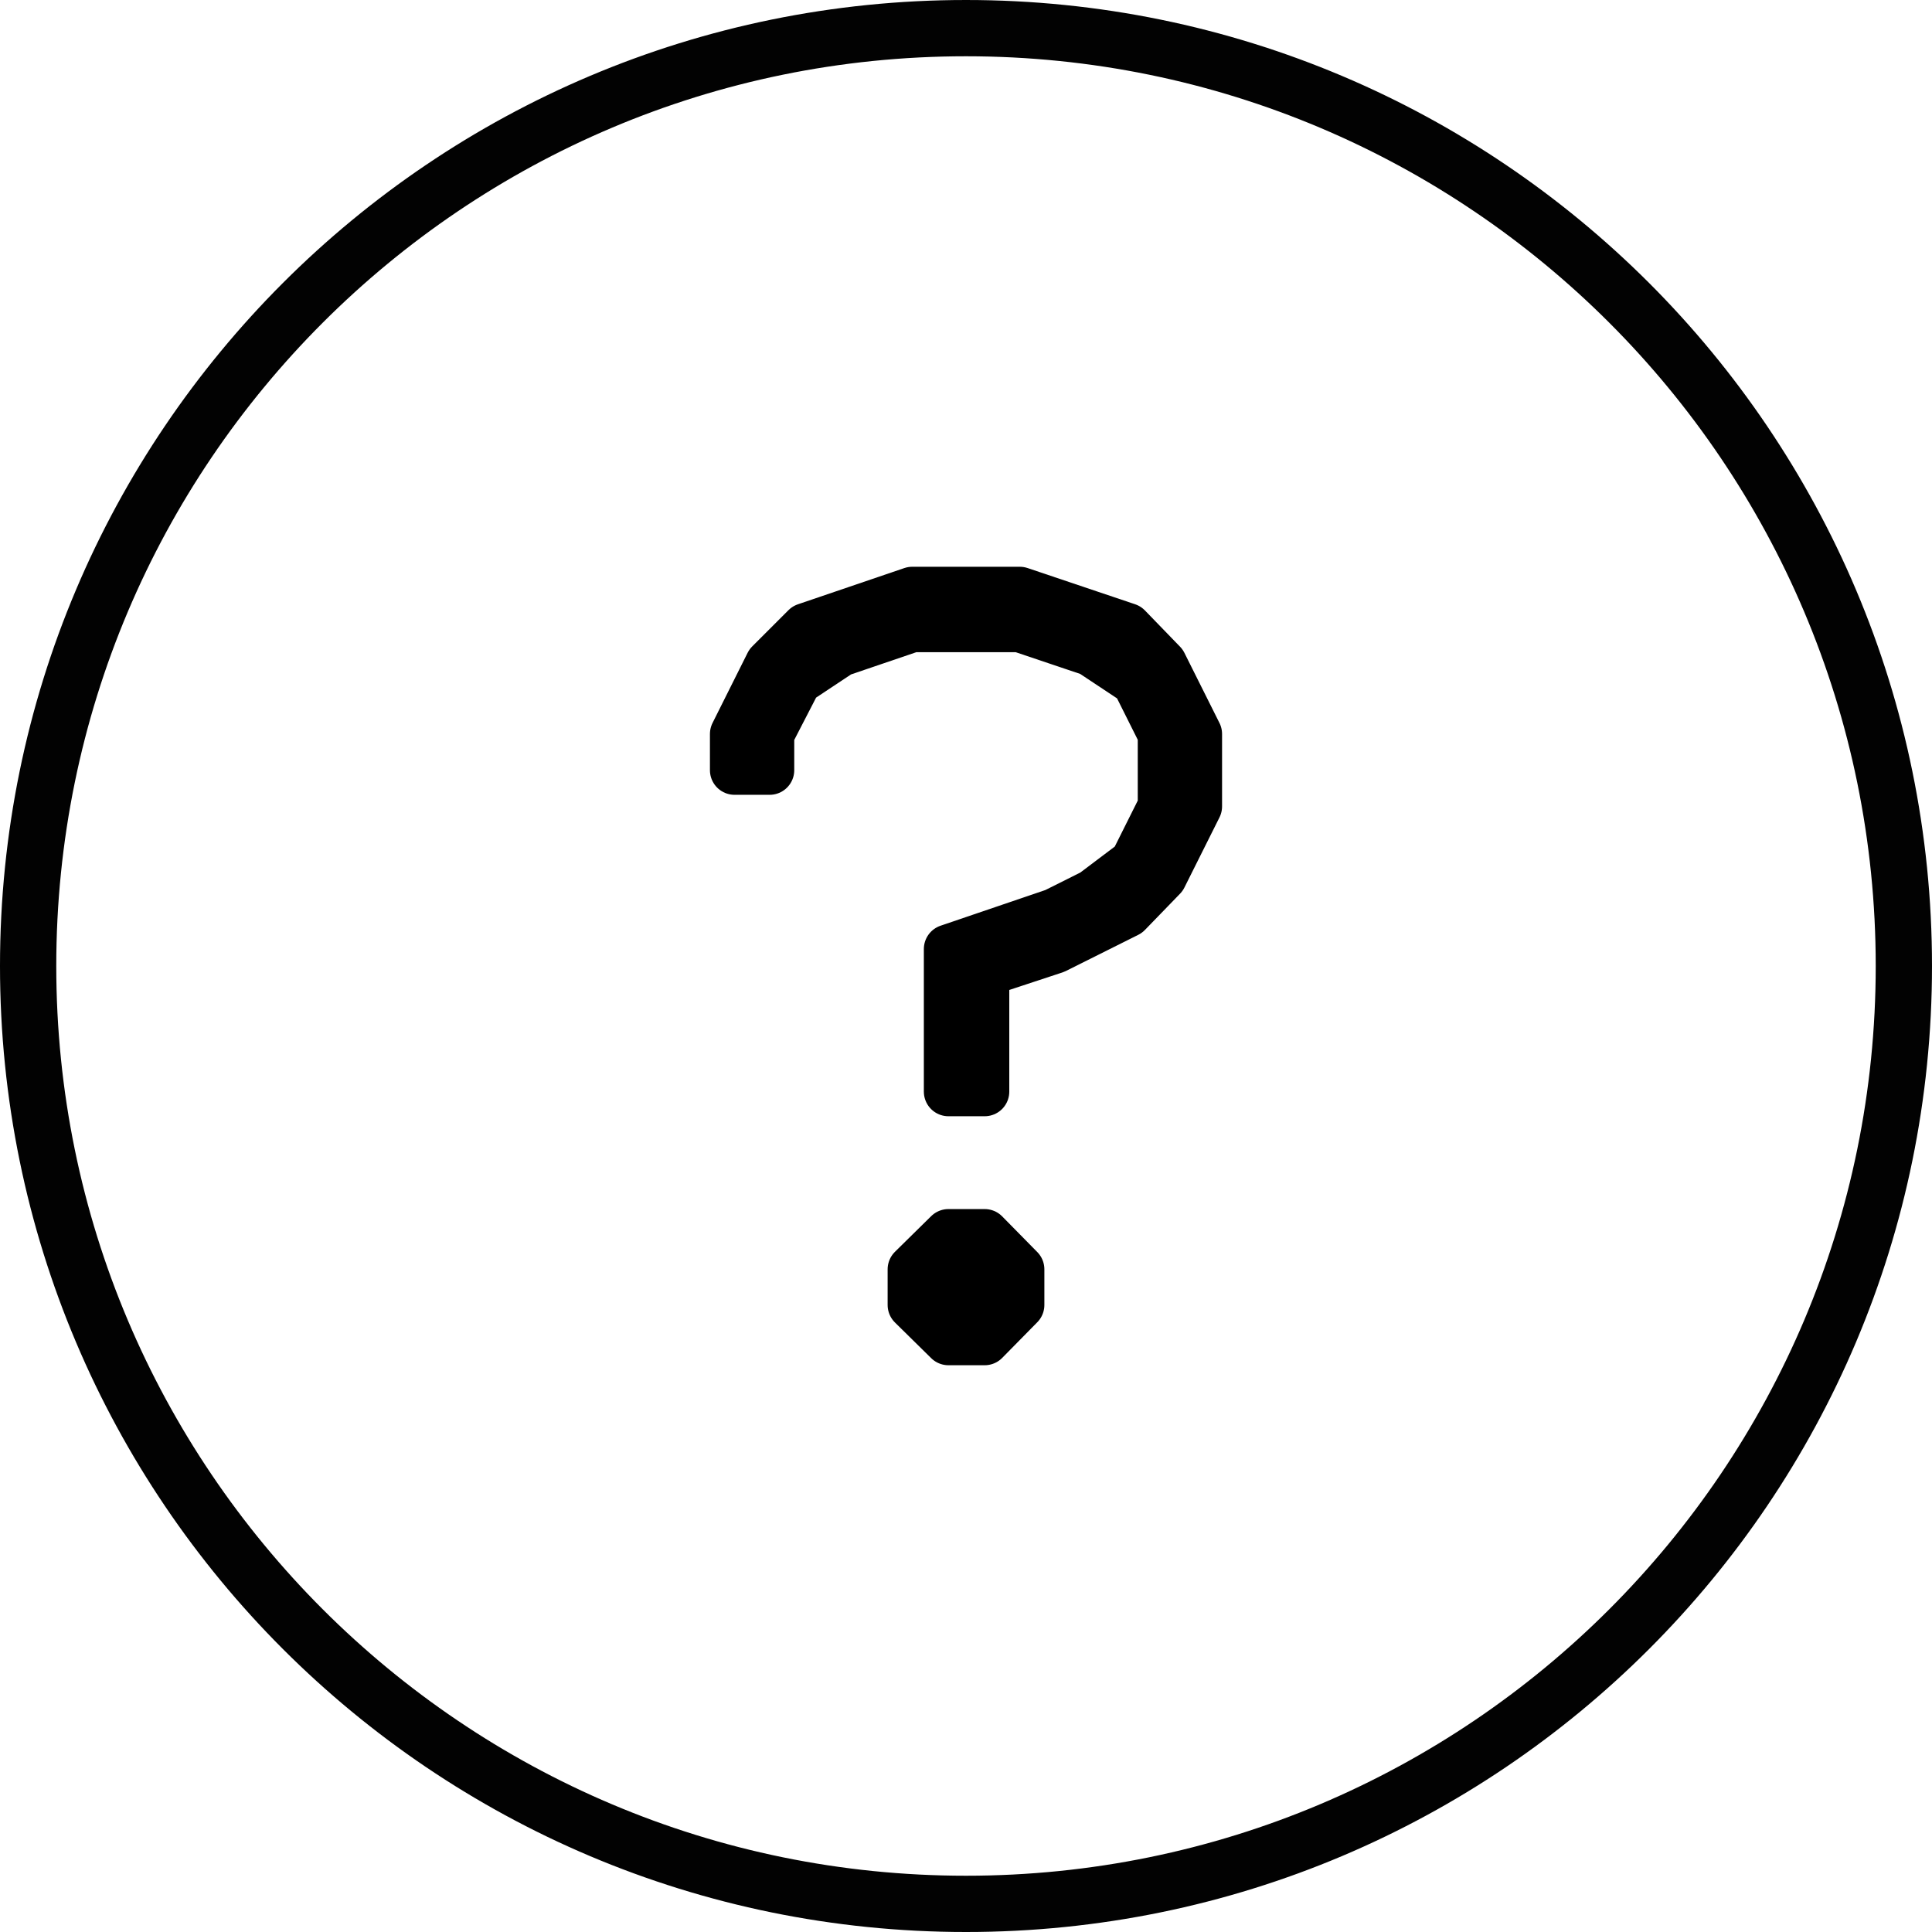
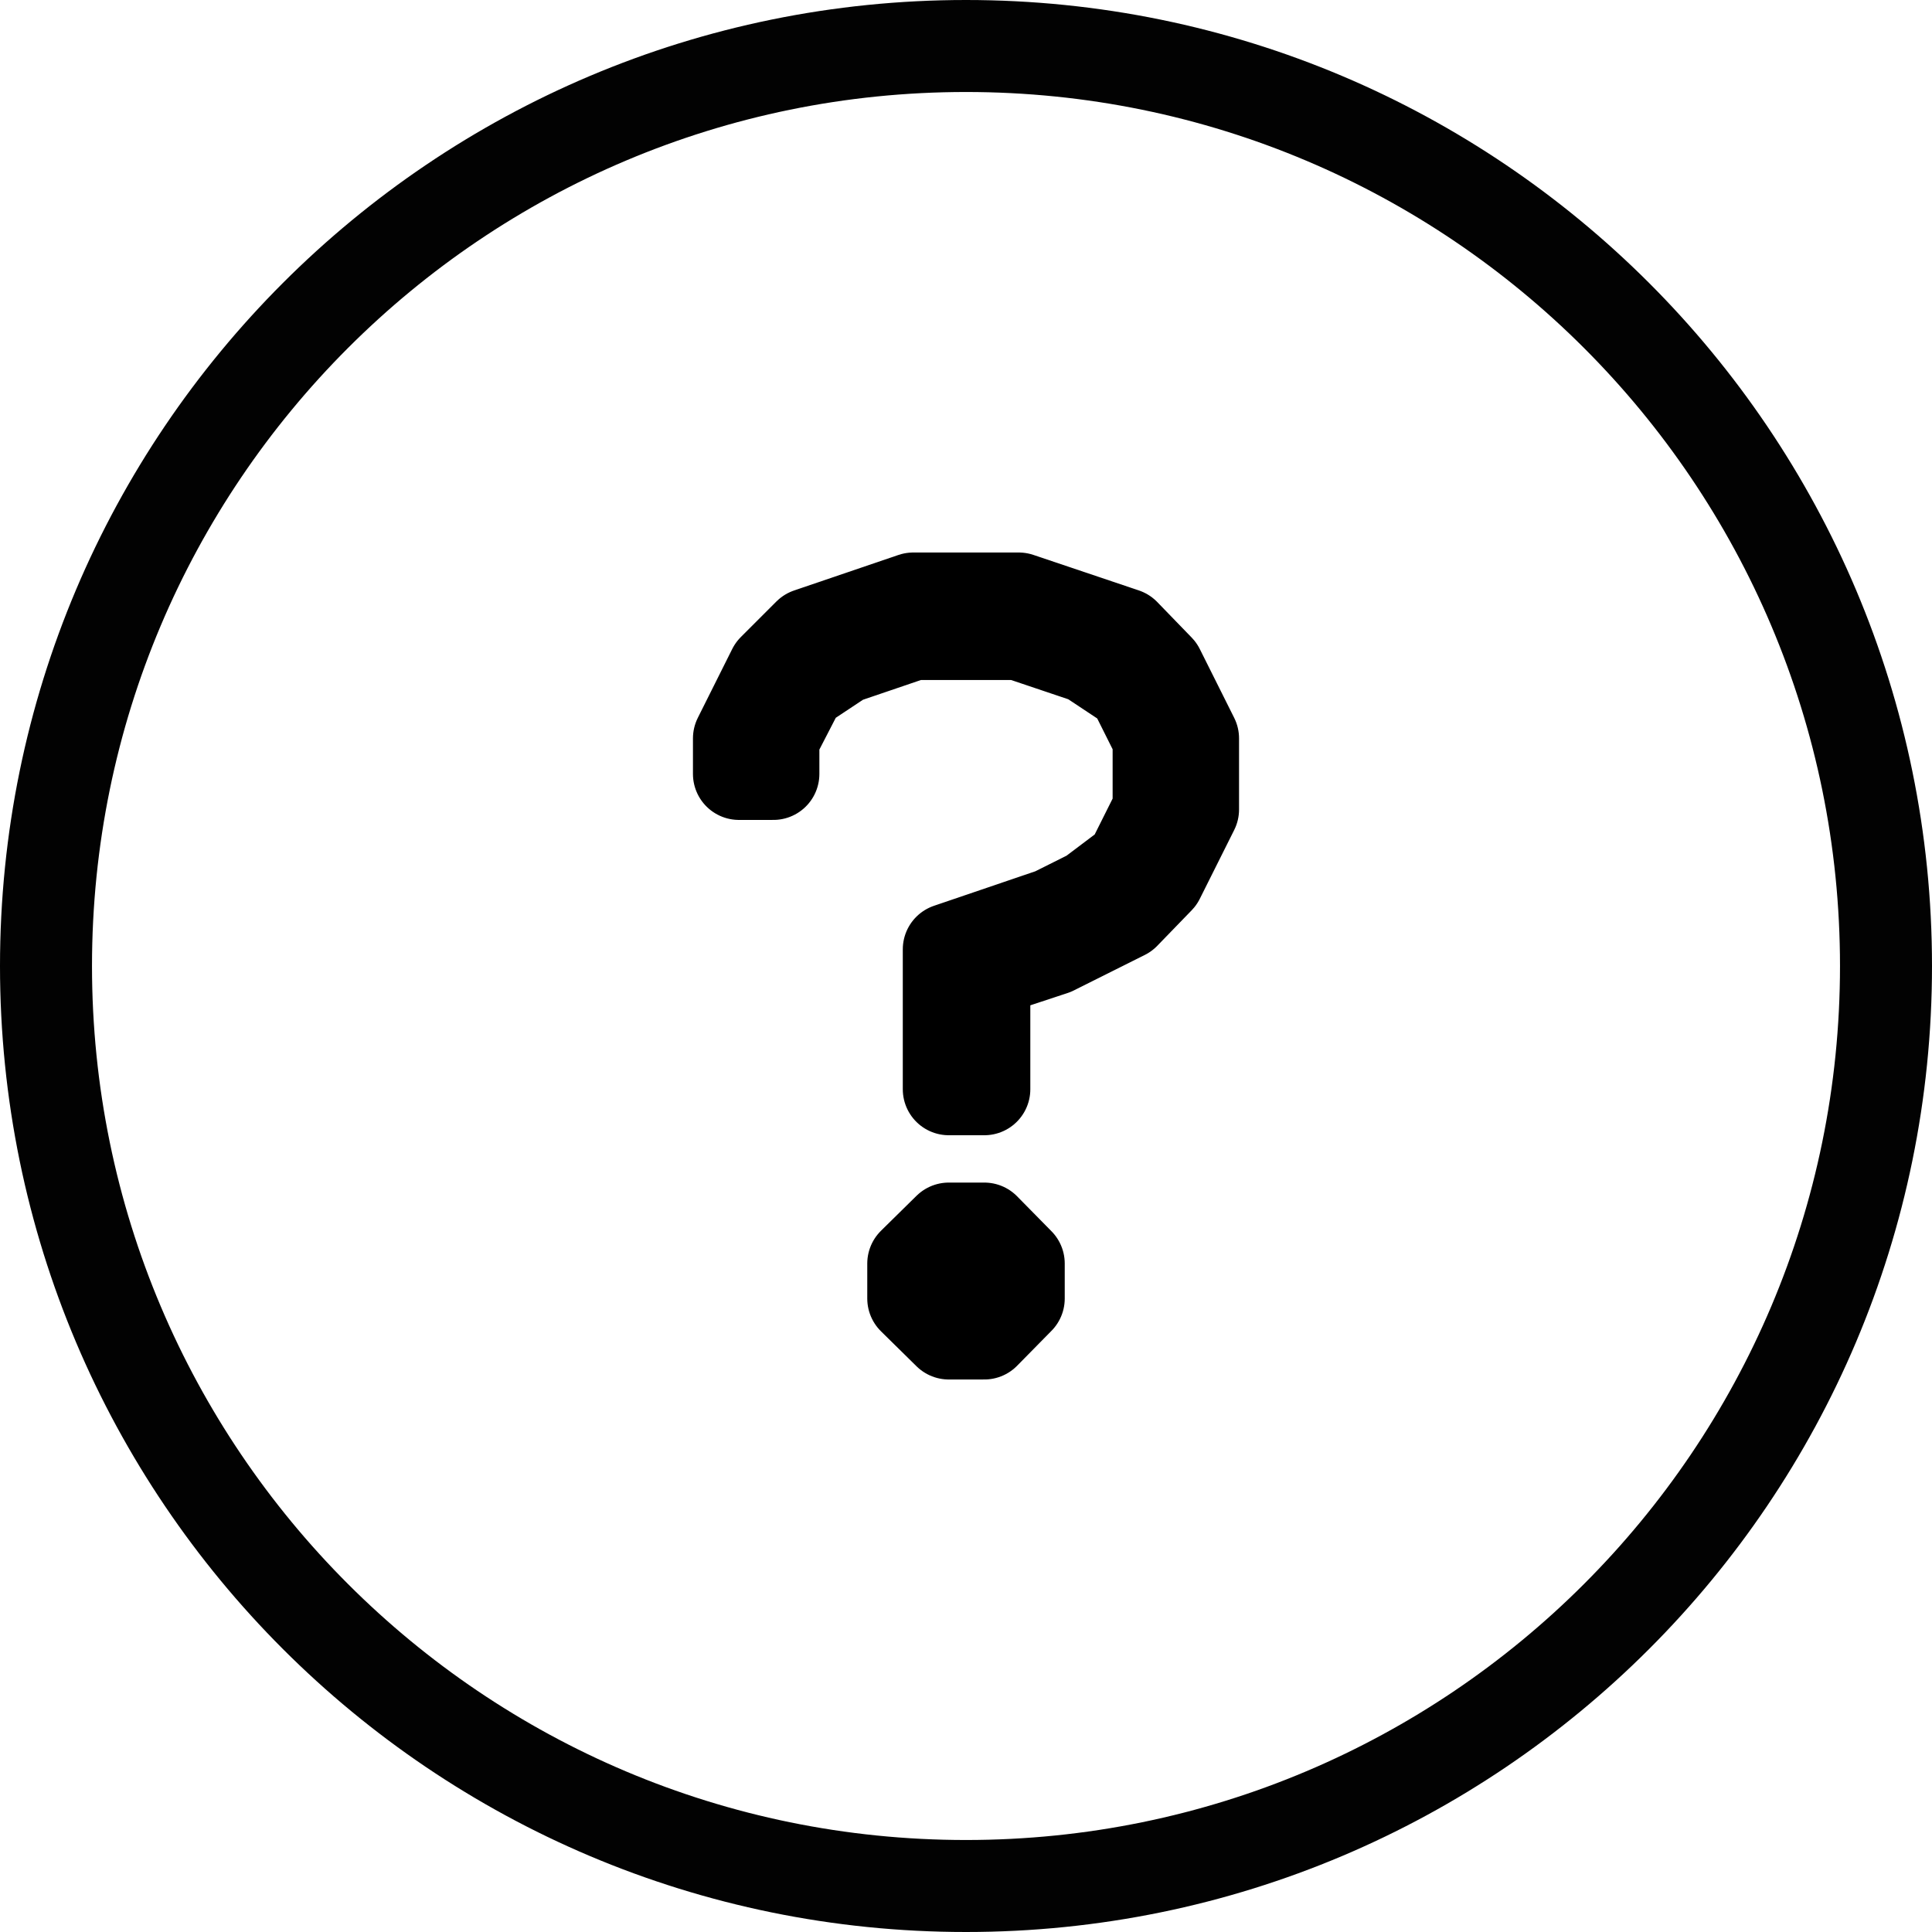
- <svg xmlns="http://www.w3.org/2000/svg" width="10.3mm" height="10.3mm" viewBox="0 0 10.3 10.3" version="1.1" id="svg1" xml:space="preserve">
+ <svg xmlns="http://www.w3.org/2000/svg" width="10.5mm" height="10.5mm" viewBox="0 0 10.5 10.5" version="1.1" id="svg1" xml:space="preserve">
  <defs id="defs1" />
-   <g id="layer1" transform="translate(-19.84546,-89.22356)">
-     <g id="g18" transform="translate(-19.85454,9.52356)">
-       <path d="m 189,504 v 32 l 31,62 32,32 94,32 h 95 l 95,-32 31,-32 31,-62 V 472 L 567,410 536,378 472,346 378,315 M 189,504 h 31 v 32 l 32,62 94,32 h 95 l 95,-32 31,-62 v -64 l -31,-62 -64,-32 -94,-32 m -158,221 95,63 m 157,0 95,-63 m 0,-126 -126,-95 m -63,0 V 220 h 32 V 346 M 378,94.5 346,63 V 31.5 L 378,0 h 32 l 31,31.5 V 63 L 410,94.5 H 378 M 378,63 V 31.5 h 32 V 63 h -32" style="fill:none;stroke:black;stroke-width:0.453in;stroke-linecap:round;stroke-linejoin:round" transform="matrix(0.00603392,0,0,-0.00603392,42.47565,86.84723)" id="path15" />
-       <ellipse style="fill:none;stroke:black;stroke-width:0.3;stroke-linecap:round;stroke-linejoin:round;stroke-opacity:0.99;paint-order:fill markers stroke" id="ellipse8-2" cx="84.85" cy="24.85" rx="5" ry="5" transform="translate(-40,60)" />
+   <g id="layer1" style="stroke-width:0.5" transform="translate(-19.74546,-89.12356)">
+     <g id="g18" transform="translate(-19.85454,9.52356)" style="stroke-width:0.5">
+       <path d="m 189,504 v 32 l 31,62 32,32 94,32 h 95 l 95,-32 31,-32 31,-62 V 472 L 567,410 536,378 472,346 378,315 M 189,504 h 31 v 32 l 32,62 94,32 h 95 l 95,-32 31,-62 v -64 l -31,-62 -64,-32 -94,-32 m -158,221 95,63 m 157,0 95,-63 m 0,-126 -126,-95 m -63,0 V 220 h 32 V 346 M 378,94.5 346,63 V 31.5 L 378,0 h 32 l 31,31.5 V 63 L 410,94.5 H 378 M 378,63 V 31.5 h 32 V 63 h -32" style="fill:none;stroke:black;stroke-width:82.865;stroke-linecap:round;stroke-linejoin:round" transform="matrix(0.00603392,0,0,-0.00603392,42.47565,86.84723)" id="path15" />
+       <ellipse style="fill:none;stroke:black;stroke-width:0.5;stroke-linecap:round;stroke-linejoin:round;stroke-opacity:0.99;paint-order:fill markers stroke" id="ellipse8-2" cx="84.85" cy="24.85" rx="5" ry="5" transform="translate(-40,60)" />
    </g>
  </g>
</svg>
